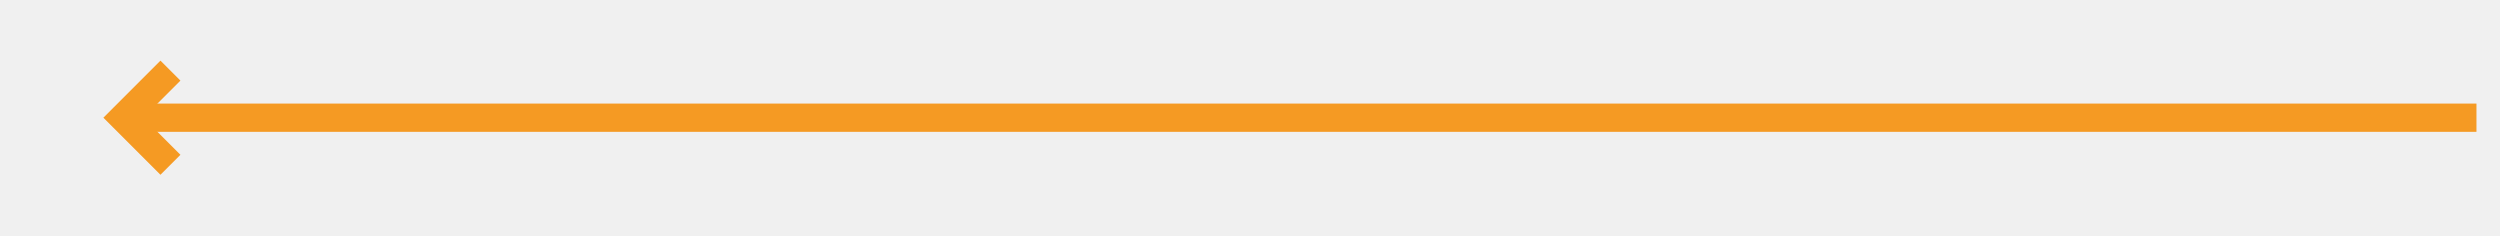
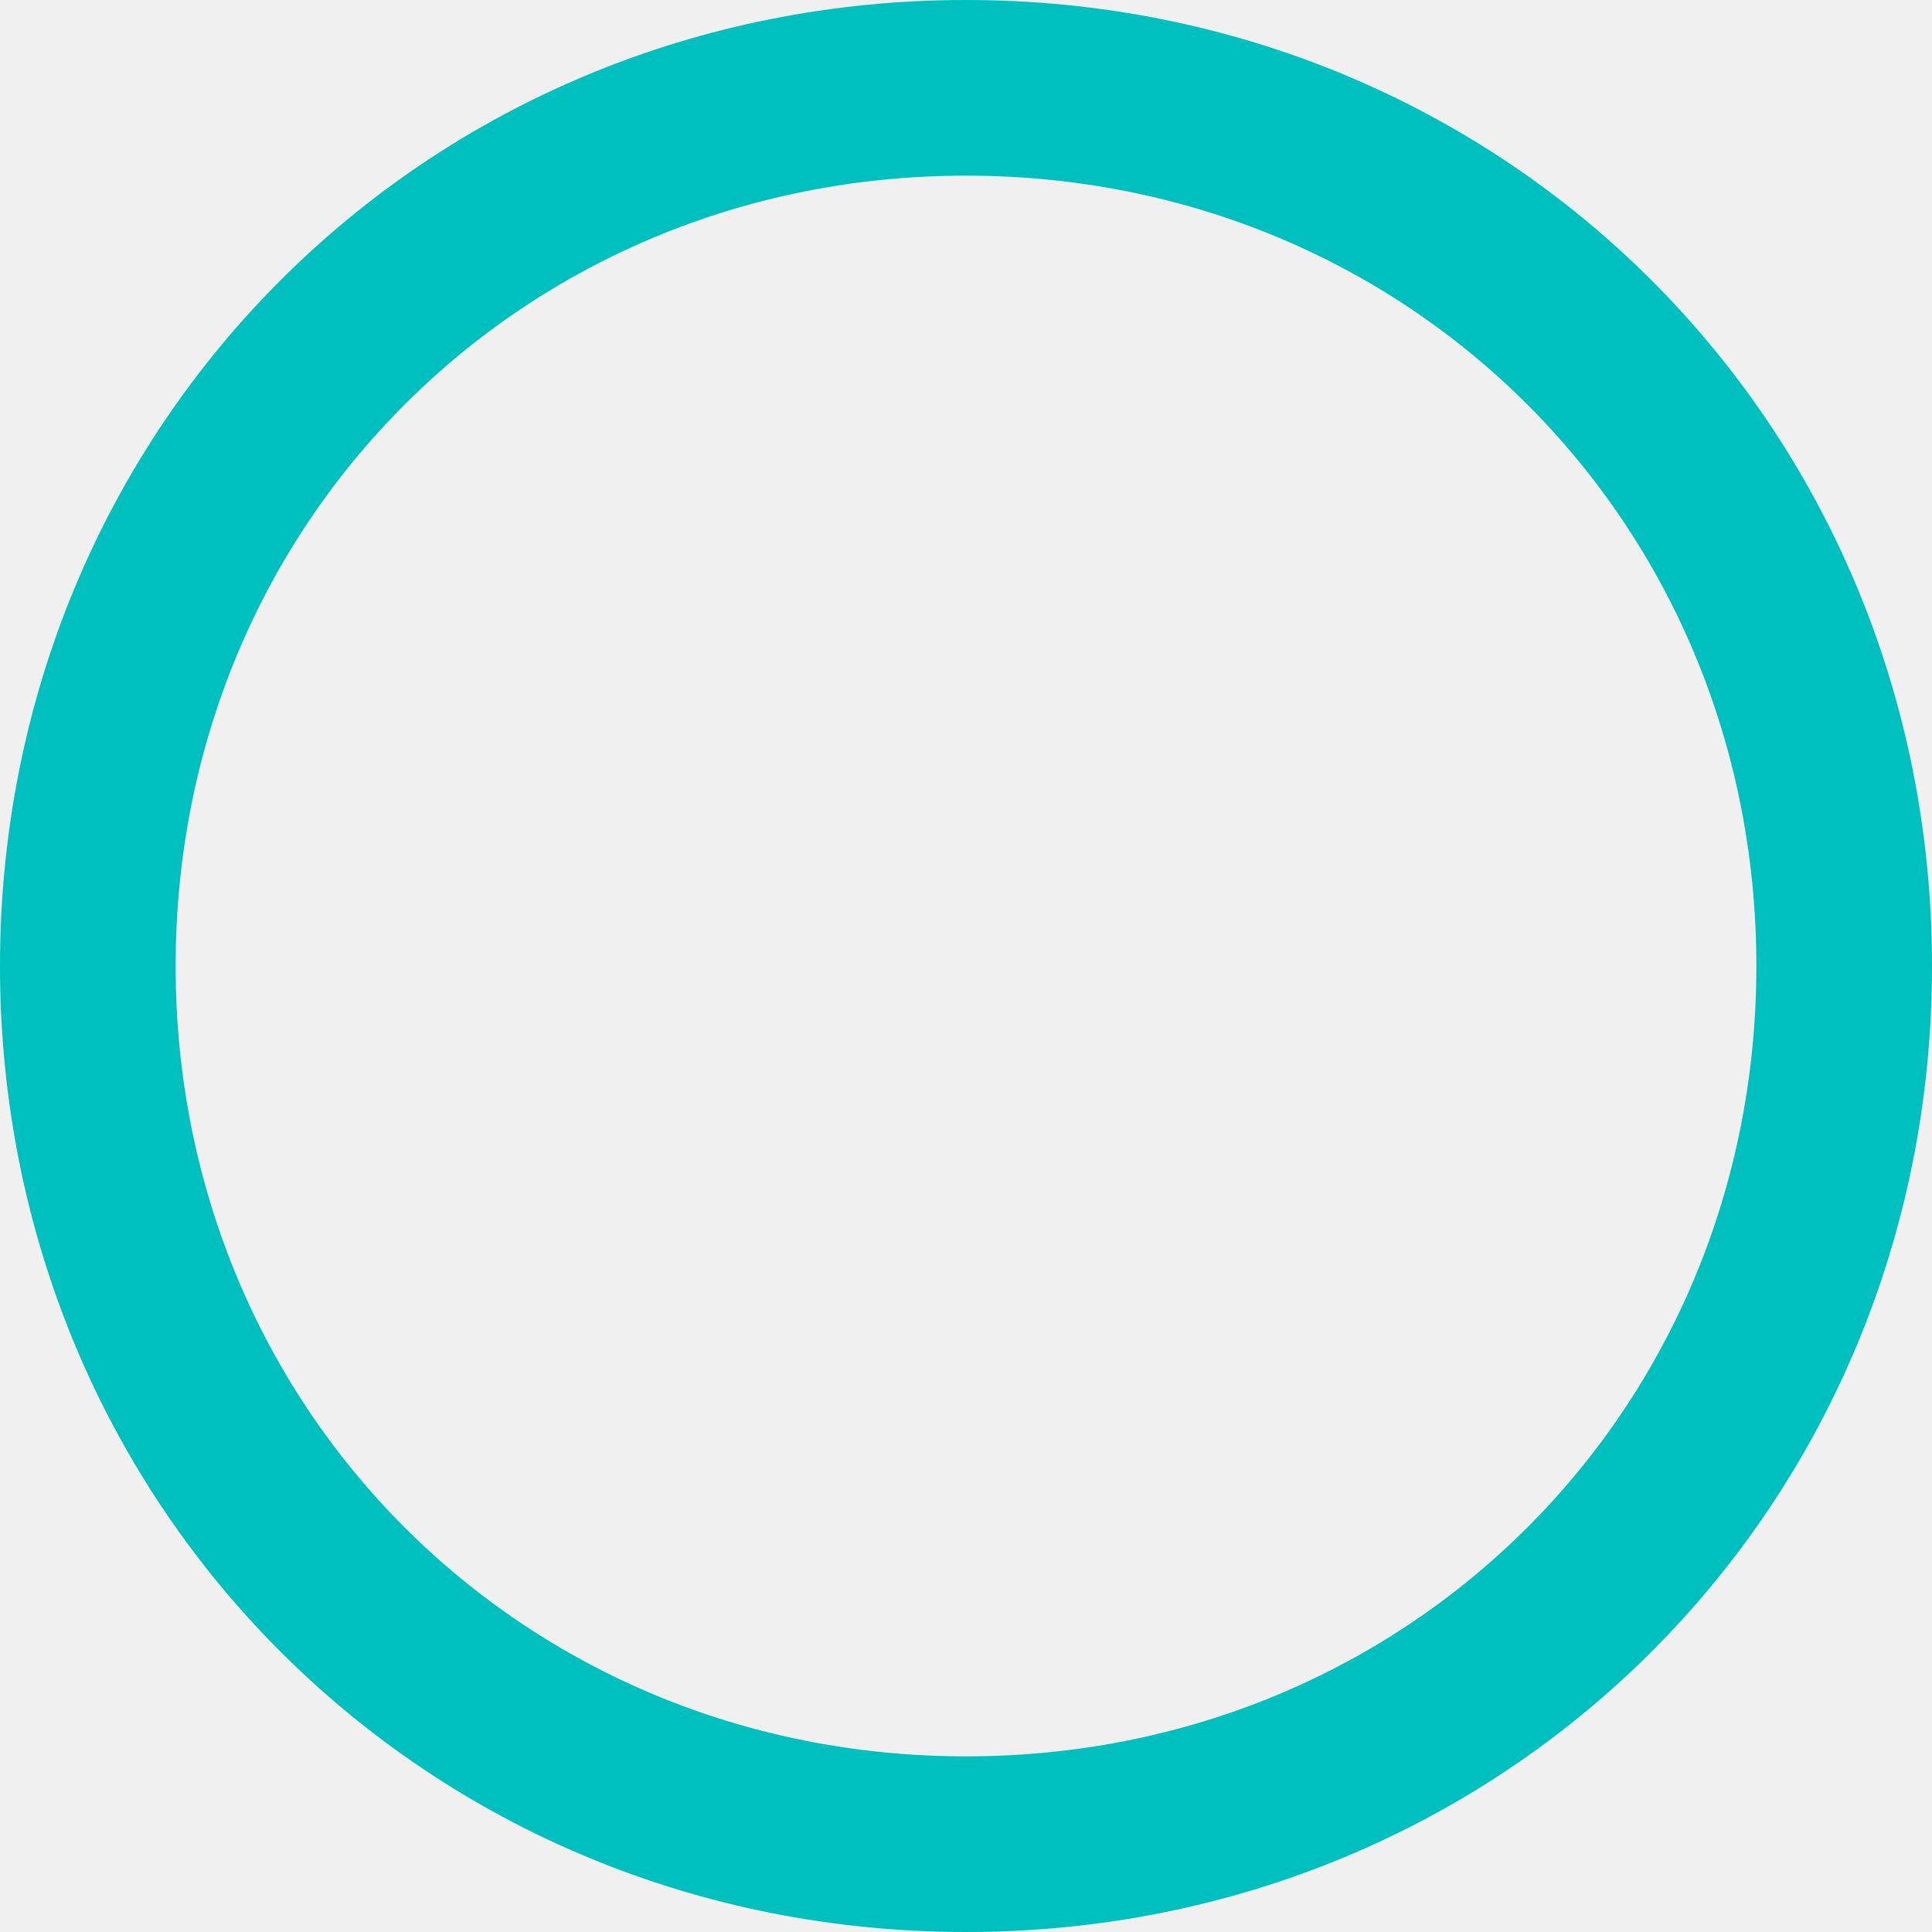
- <svg xmlns="http://www.w3.org/2000/svg" version="1.1" width="265.5px" height="25px">
-   <g transform="matrix(1 0 0 1 -1622 -614 )">
-     <path d="M 1641.161 630.439  L 1637.221 626.5  L 1641.161 622.561  L 1639.039 620.439  L 1634.039 625.439  L 1632.979 626.5  L 1634.039 627.561  L 1639.039 632.561  L 1641.161 630.439  Z " fill-rule="nonzero" fill="#f59a23" stroke="none" />
-     <path d="M 1636 626.5  L 1885 626.5  " stroke-width="3" stroke="#f59a23" fill="none" />
+ <svg xmlns="http://www.w3.org/2000/svg" version="1.1" width="33px" height="33px">
+   <g transform="matrix(1 0 0 1 -1770 -470 )">
+     <path d="M 1786.5 472  C 1794.62 472  1801 478.38  1801 486.5  C 1801 494.62  1794.62 501  1786.5 501  C 1778.38 501  1772 494.62  1772 486.5  C 1772 478.38  1778.38 472  1786.5 472  Z " fill-rule="nonzero" fill="#ffffff" stroke="none" fill-opacity="0" />
+     <path d="M 1786.5 471.5  C 1794.9 471.5  1801.5 478.1  1801.5 486.5  C 1801.5 494.9  1794.9 501.5  1786.5 501.5  C 1778.1 501.5  1771.5 494.9  1771.5 486.5  C 1771.5 478.1  1778.1 471.5  1786.5 471.5  Z " stroke-width="3" stroke="#00bfbf" fill="none" />
  </g>
</svg>
